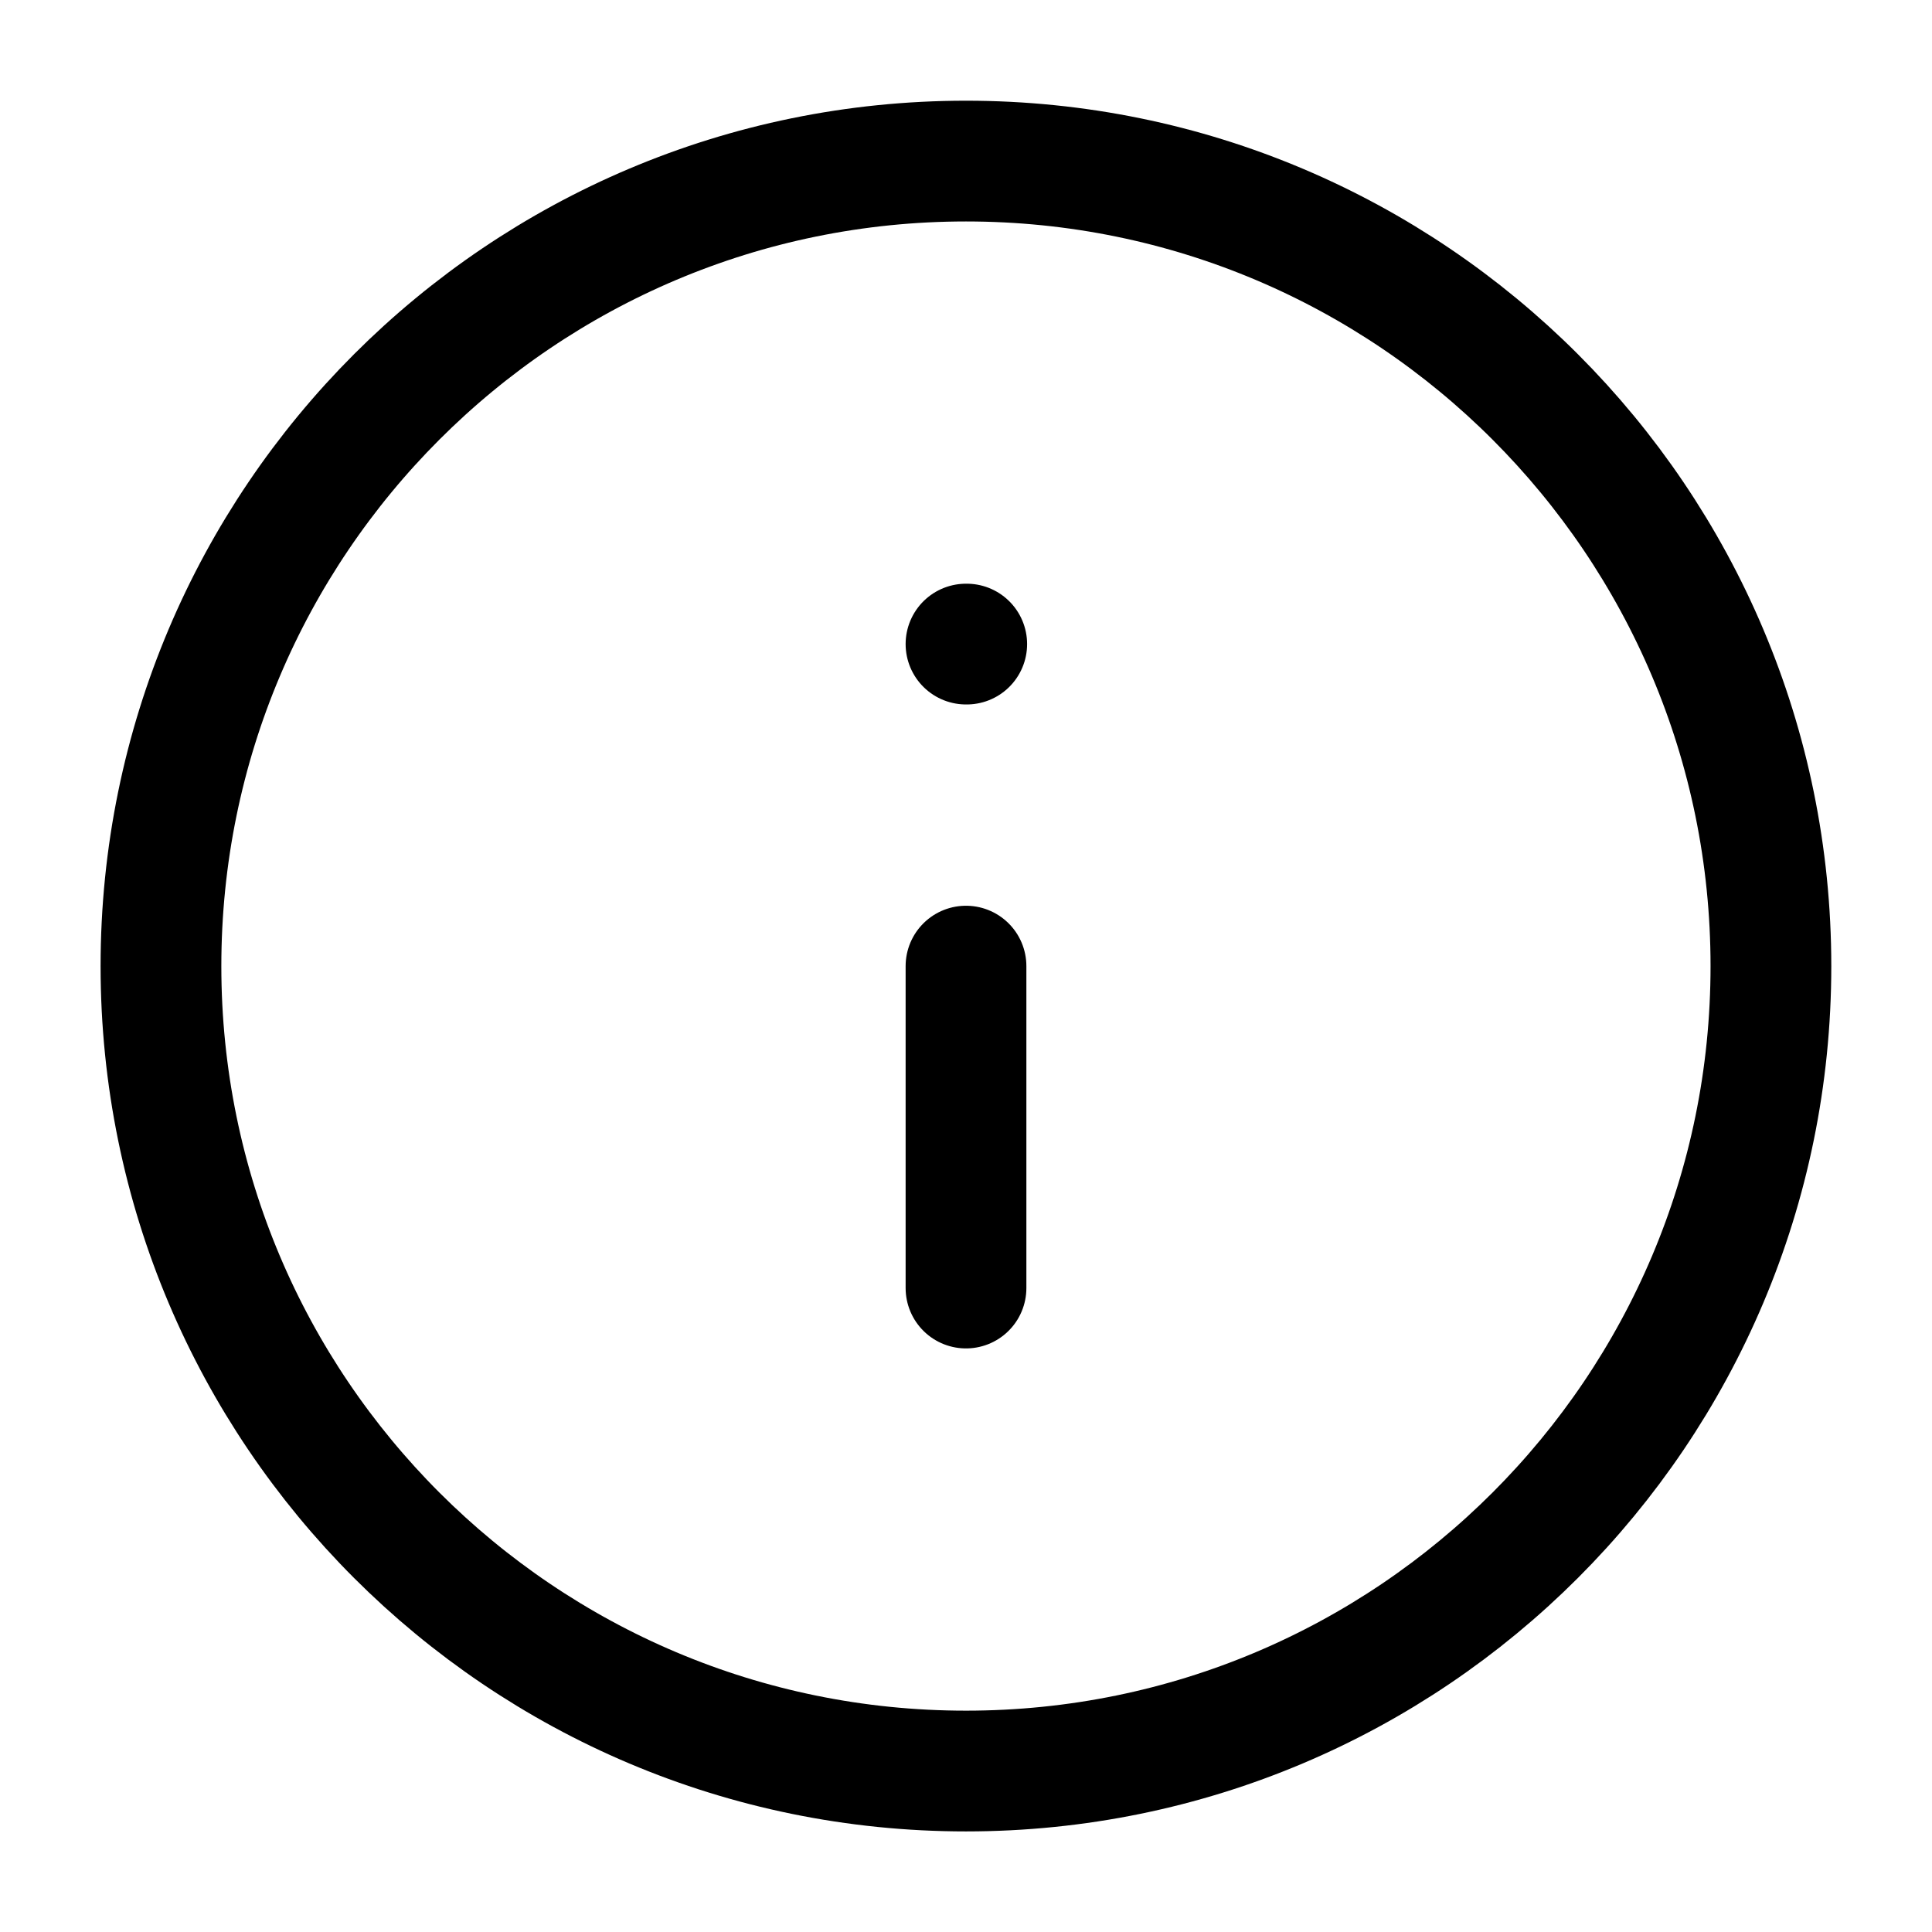
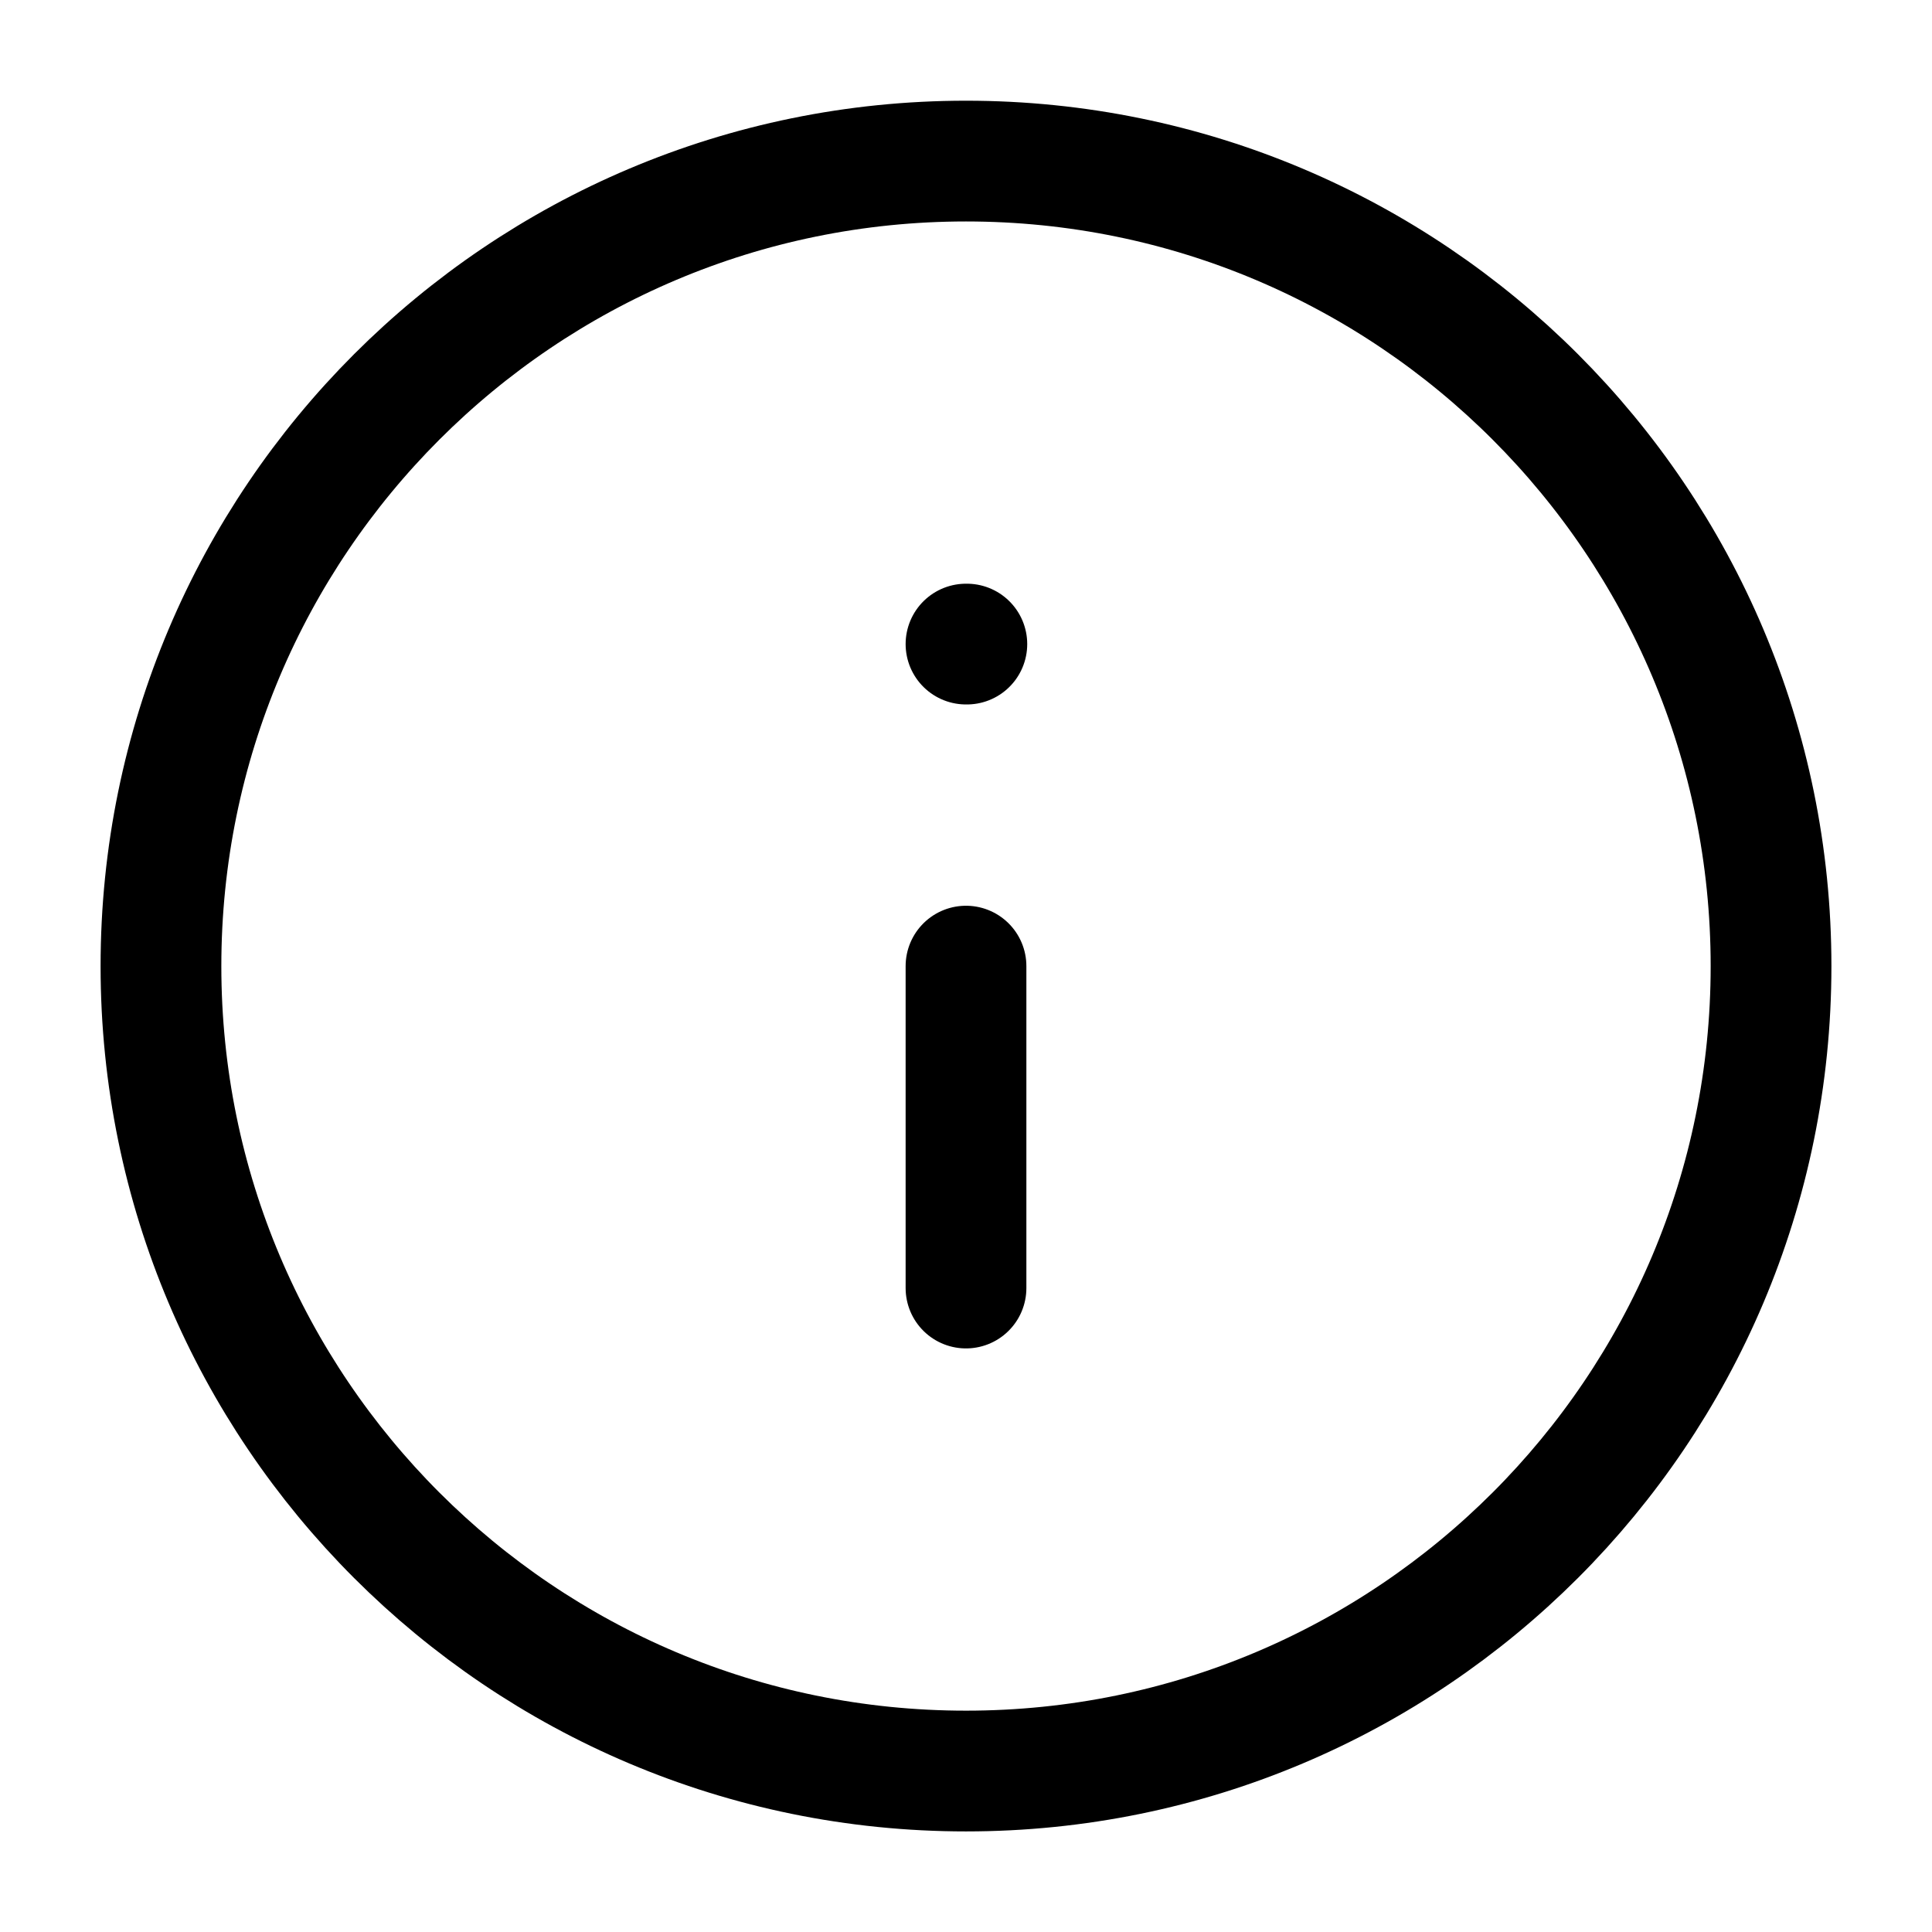
<svg xmlns="http://www.w3.org/2000/svg" viewBox="0 0 16 16" fill="none">
-   <g clip-path="url(#clip0_2324_198820)">
-     <path d="M8 10.667V8.001M8 5.334H8.006M14.666 8.001C14.666 11.683 11.682 14.667 8 14.667C4.318 14.667 1.333 11.683 1.333 8.001C1.333 4.319 4.318 1.334 8 1.334C11.682 1.334 14.666 4.319 14.666 8.001Z" stroke="currentColor" stroke-linecap="round" stroke-linejoin="round" />
-   </g>
-   <defs>
-     <clipPath id="clip0_2324_198820">
-       <rect width="16" height="16" fill="currentColor" />
-     </clipPath>
-   </defs>
+   <path d="M8 10.667V8.001M8 5.334H8.007M14.667 8.001C14.667 11.683 11.682 14.667 8 14.667C4.318 14.667 1.333 11.683 1.333 8.001C1.333 4.319 4.318 1.334 8 1.334C11.682 1.334 14.667 4.319 14.667 8.001Z" stroke="currentColor" stroke-linecap="round" stroke-linejoin="round" />
</svg>
